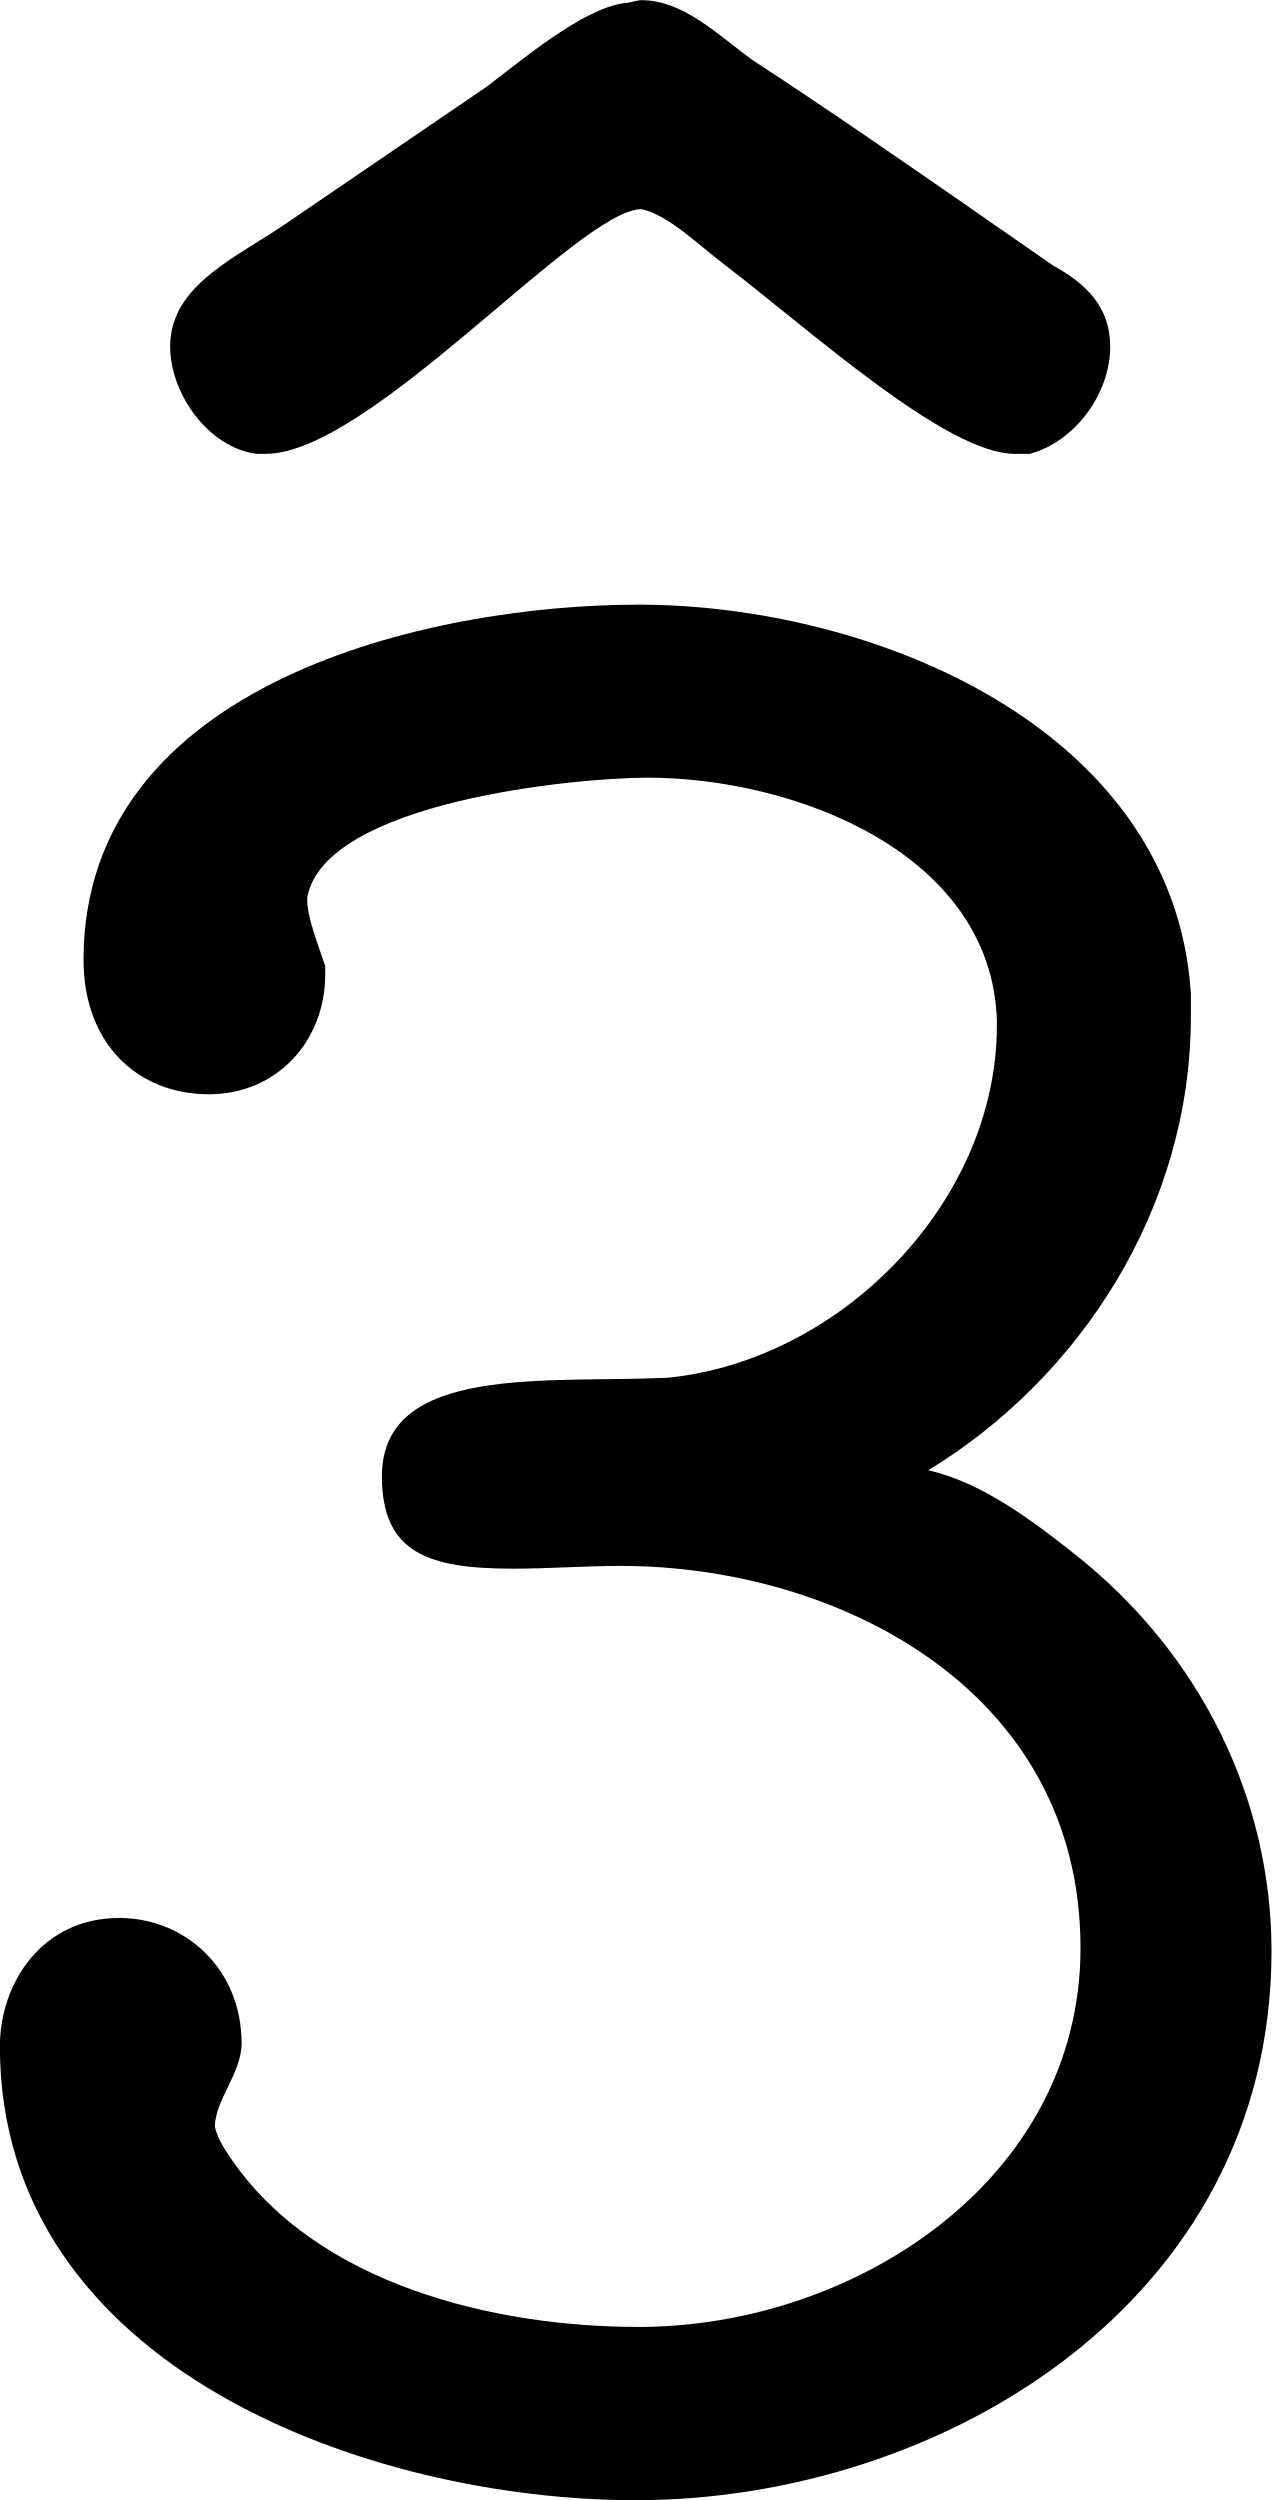
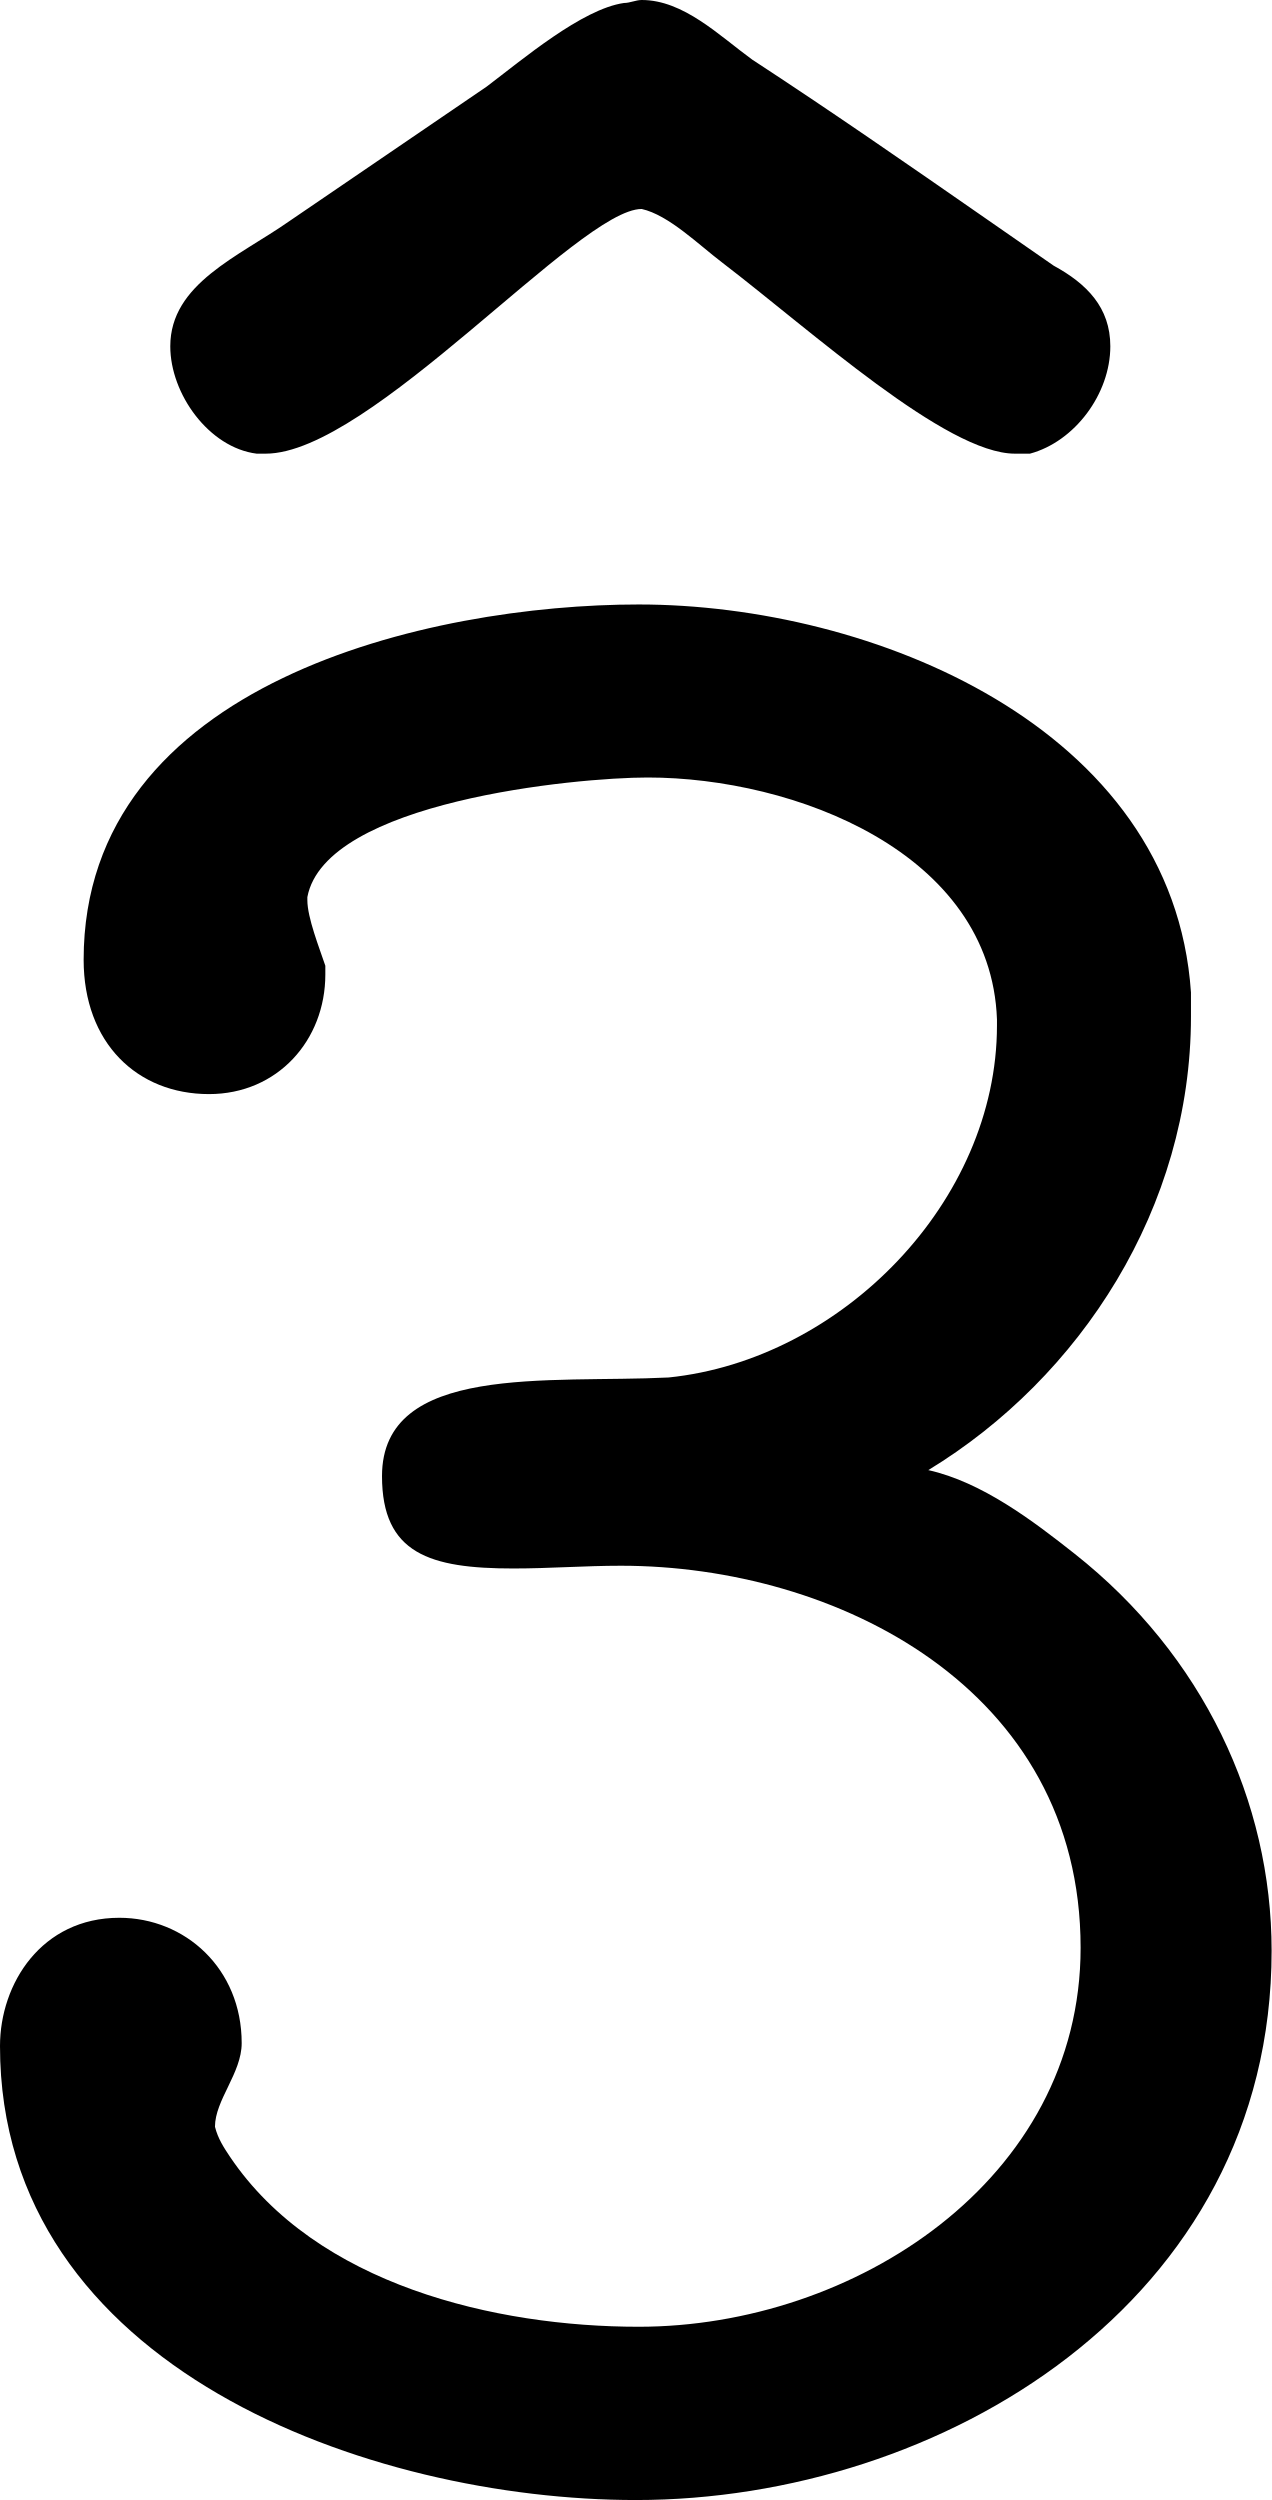
- <svg xmlns="http://www.w3.org/2000/svg" xmlns:xlink="http://www.w3.org/1999/xlink" version="1.1" width="7.13pt" height="14.018pt" viewBox="126.436 862.091 7.13 14.018">
+ <svg xmlns="http://www.w3.org/2000/svg" xmlns:xlink="http://www.w3.org/1999/xlink" version="1.1" width="7.13pt" height="14.018pt" viewBox="103.957 473.333 7.13 14.018">
  <defs>
    <path id="g11-2" d="M3.013-7.711C2.845-7.687 2.606-7.484 2.463-7.376L1.674-6.838C1.47-6.695 1.196-6.587 1.196-6.336C1.196-6.145 1.351-5.93 1.542-5.906H1.578C1.997-5.906 2.833-6.886 3.084-6.886C3.192-6.862 3.312-6.743 3.407-6.671C3.766-6.396 4.304-5.906 4.579-5.906H4.639C4.818-5.954 4.961-6.145 4.961-6.336C4.961-6.492 4.866-6.587 4.734-6.659L4.459-6.85C4.148-7.066 3.838-7.281 3.527-7.484C3.395-7.58 3.252-7.723 3.084-7.723C3.061-7.723 3.037-7.711 3.013-7.711Z" />
    <path id="g11-51" d="M4.232-3.993C4.842-4.364 5.284-5.045 5.284-5.81V-5.906C5.212-6.97 4.005-7.46 3.072-7.46C2.236-7.46 .849-7.149 .849-6.037C.849-5.703 1.064-5.499 1.351-5.499C1.626-5.499 1.817-5.715 1.817-5.978V-6.013C1.793-6.085 1.745-6.205 1.745-6.276V-6.288C1.817-6.671 2.821-6.767 3.108-6.767C3.694-6.767 4.483-6.468 4.507-5.798V-5.774C4.507-5.069 3.885-4.435 3.192-4.364C2.714-4.34 2.044-4.423 2.044-3.969C2.044-3.658 2.236-3.599 2.57-3.599C2.714-3.599 2.857-3.61 3.001-3.61C3.862-3.61 4.842-3.12 4.842-2.08C4.842-1.148 3.933-.562 3.072-.562C2.499-.562 1.781-.729 1.435-1.243C1.411-1.279 1.387-1.315 1.375-1.363C1.375-1.47 1.482-1.578 1.482-1.698C1.482-1.997 1.255-2.2 .992-2.2C.681-2.2 .514-1.937 .514-1.686C.514-.395 1.997 .132 3.061 .132C4.28 .132 5.607-.658 5.607-2.068C5.607-2.666 5.332-3.252 4.818-3.658C4.651-3.79 4.447-3.945 4.232-3.993Z" />
  </defs>
  <g id="page1" transform="matrix(1.4 0 0 1.4 0 0)">
-     <use x="89.797" y="623.503" xlink:href="#g11-2" />
-     <use x="89.797" y="625.661" xlink:href="#g11-51" />
+     <use x="73.741" y="345.818" xlink:href="#g11-2" />
+     <use x="73.741" y="347.976" xlink:href="#g11-51" />
  </g>
</svg>
